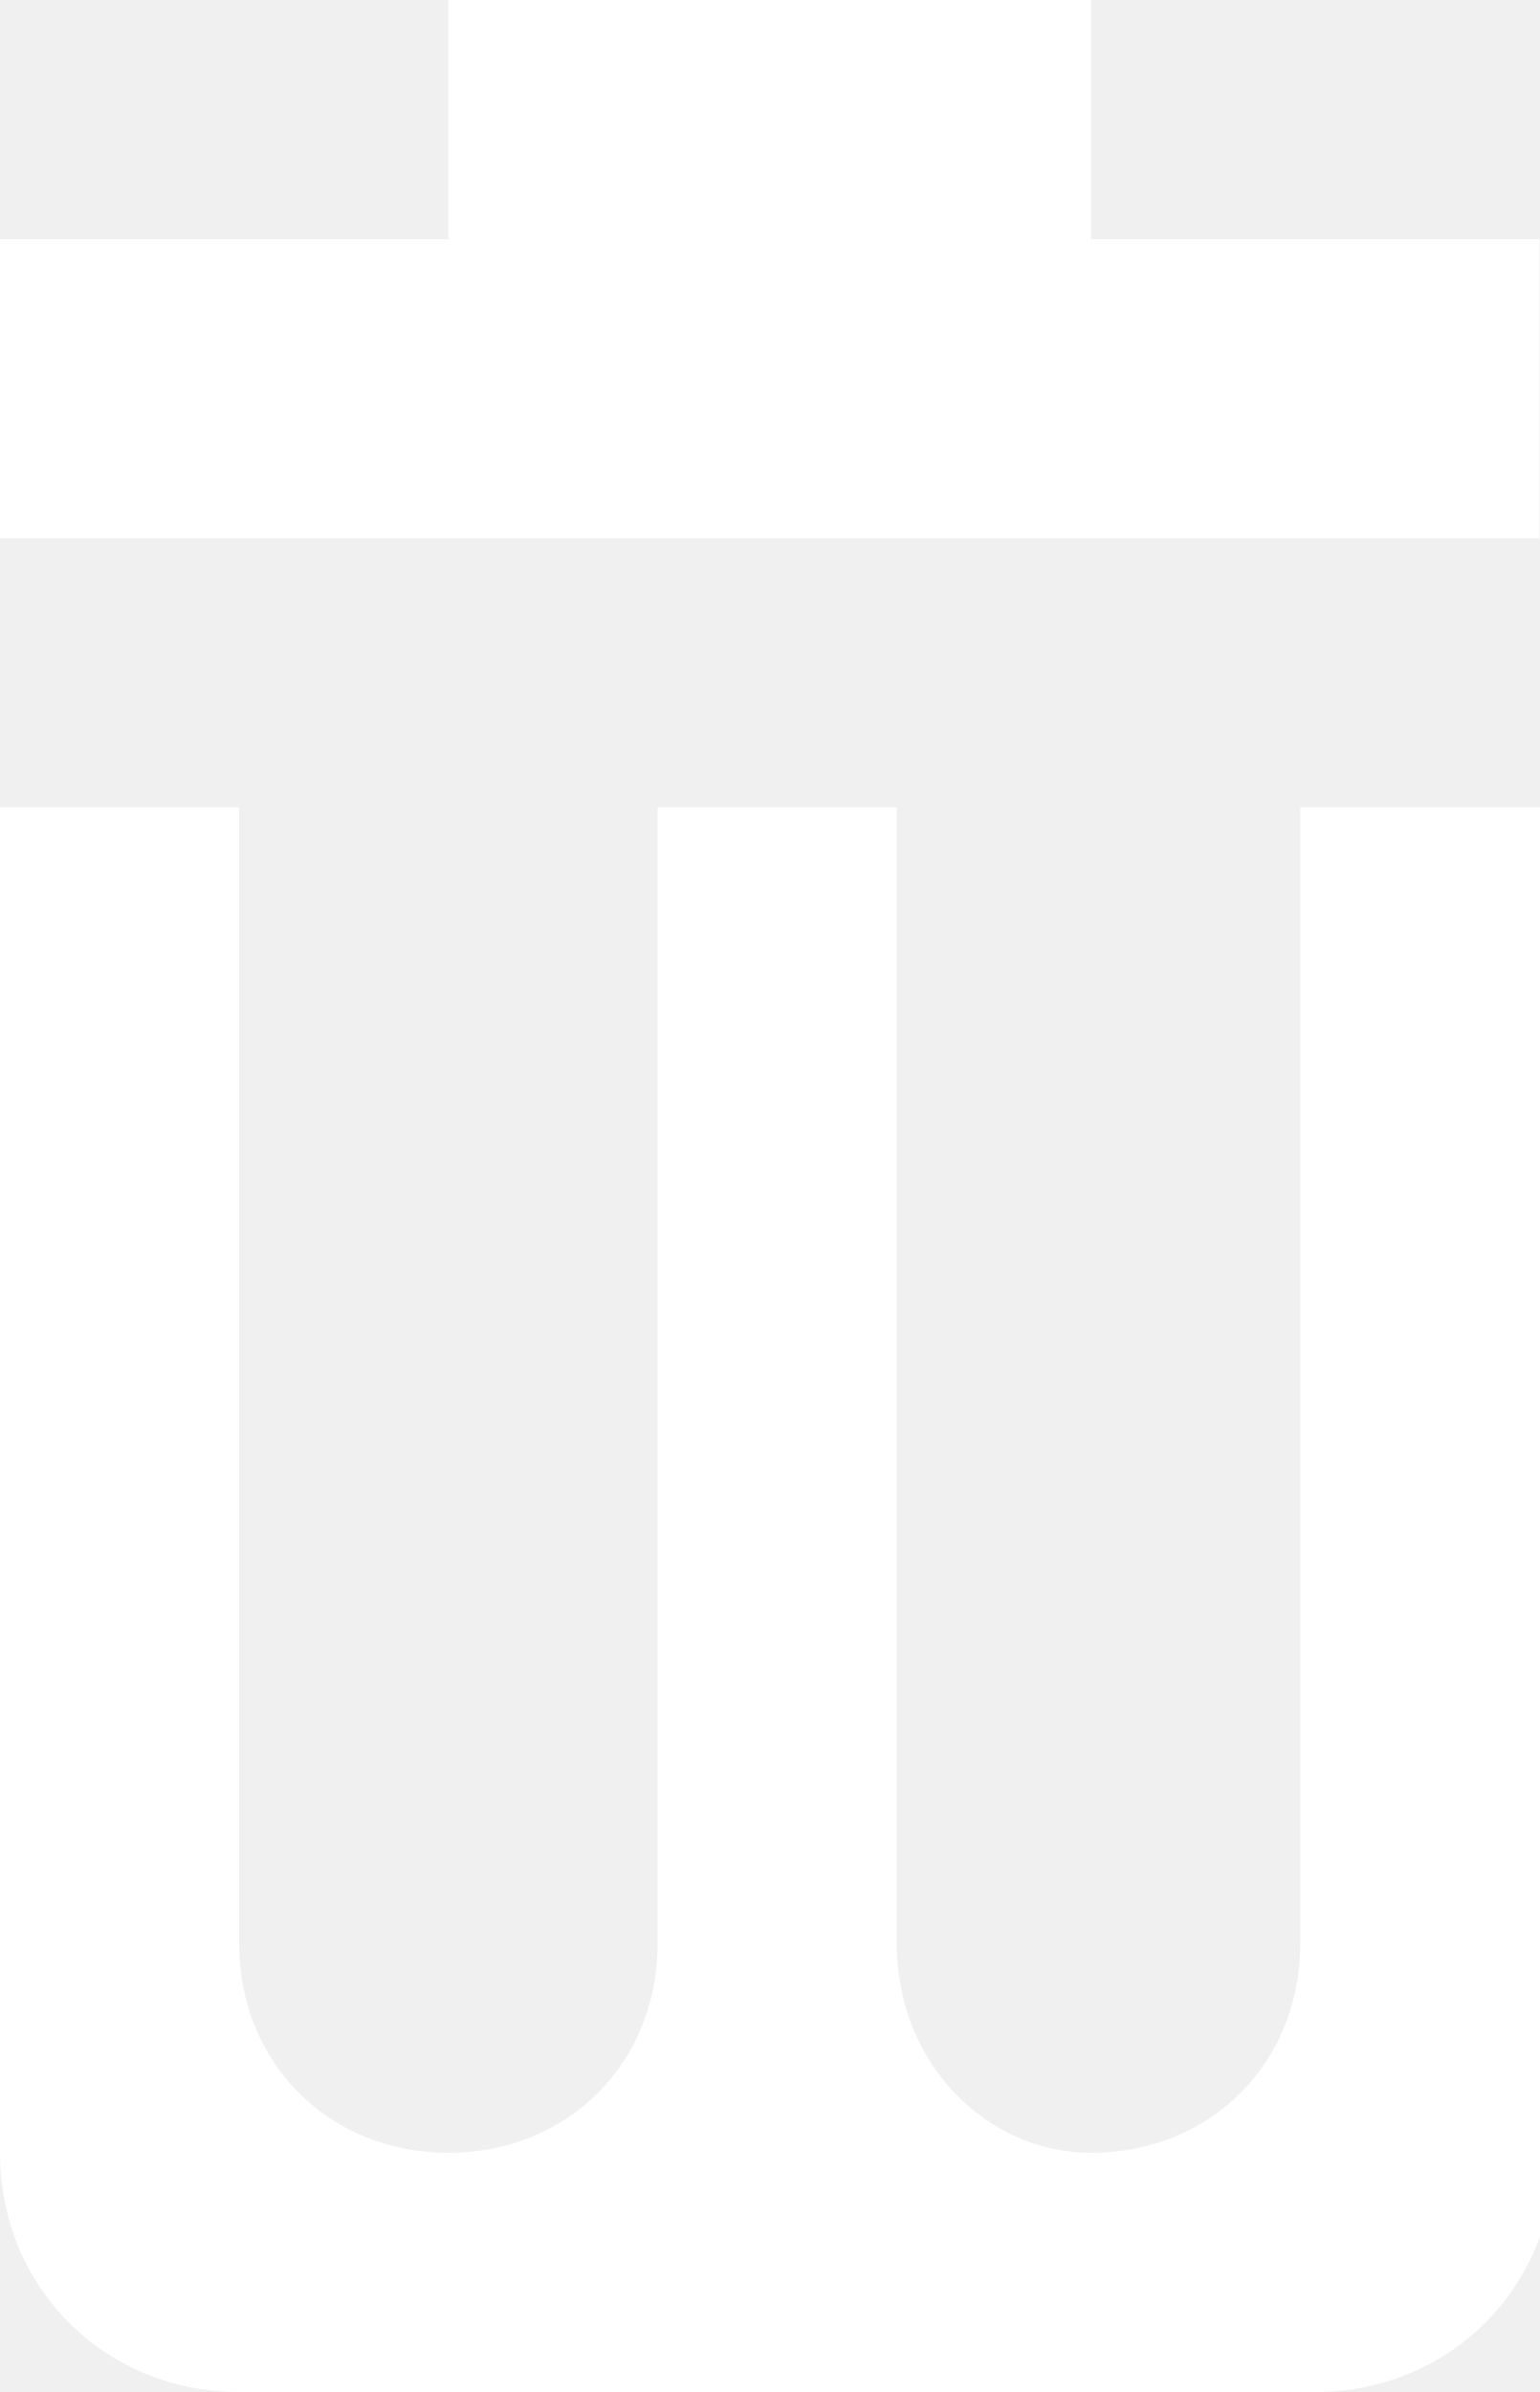
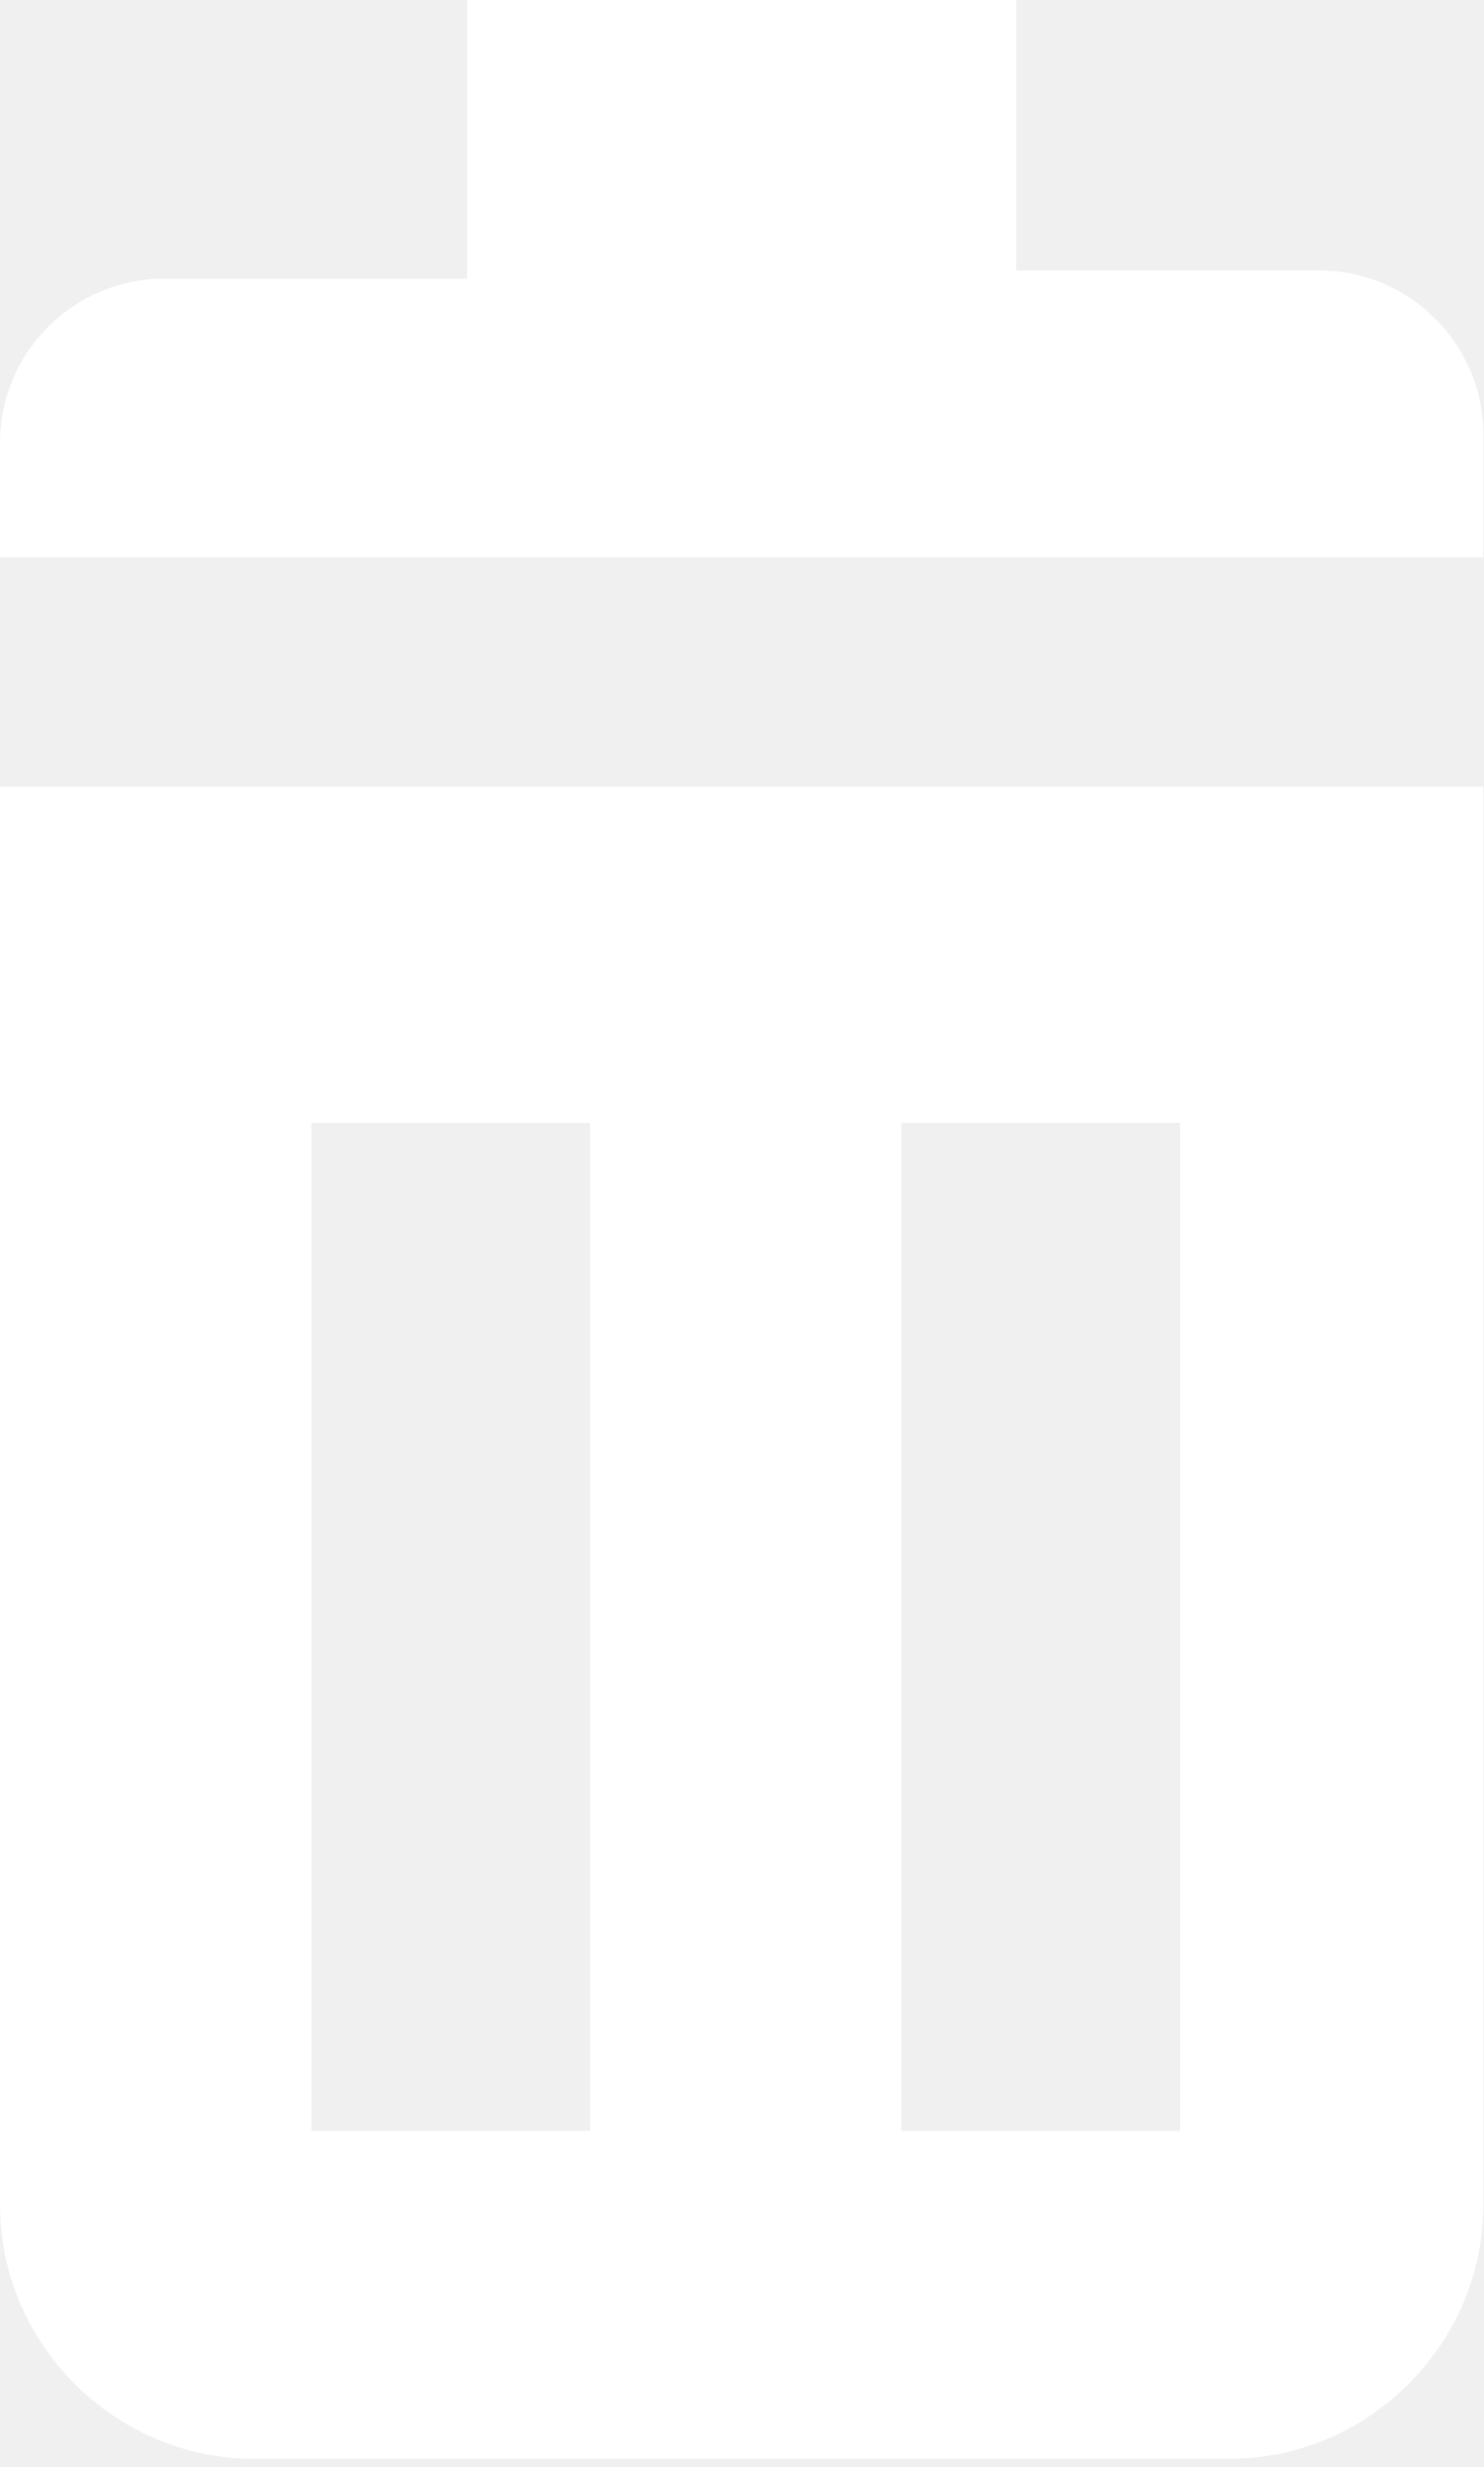
- <svg xmlns="http://www.w3.org/2000/svg" version="1.1" id="Layer_1" x="0px" y="0px" viewBox="0 0 10.3 16" style="enable-background:new 0 0 10.3 16;" xml:space="preserve">
+ <svg xmlns="http://www.w3.org/2000/svg" version="1.1" id="Layer_1" x="0px" y="0px" width="18.1px" height="30.1px" viewBox="0 0 18.1 30.1" style="enable-background:new 0 0 18.1 30.1;" xml:space="preserve">
  <style type="text/css">
	.st0{fill:#FFFFFF;}
</style>
-   <path class="st0" d="M8.7,5.4V13c0,0.8-0.6,1.4-1.4,1.4h0C6.6,14.4,6,13.8,6,13V5.4H4.4V13c0,0.8-0.6,1.4-1.4,1.4h0  c-0.8,0-1.4-0.6-1.4-1.4V5.4H0v9v0C0,15.3,0.7,16,1.6,16h0h2.8H6h2.8h0c0.9,0,1.6-0.7,1.6-1.6v0v-9H8.7z" />
-   <polygon class="st0" points="7.3,1.6 7.3,0 3,0 3,1.6 0,1.6 0,3.6 10.3,3.6 10.3,1.6 " />
+   <path class="st0" d="M0,9.6v17.3c0,1.7,1.4,3.1,3.1,3.1H15c1.7,0,3.1-1.4,3.1-3.1V9.6H0z M7.2,26H3.8V13.7h3.4V26z M14.4,26h-3.4  V13.7h3.4V26z" />
+   <path class="st0" d="M12.4,3.4V0H5.7v3.4H2c-1.1,0-2,0.9-2,2v1.4h18.1V5.3c0-1.1-0.9-2-2-2H12.4z" />
</svg>
